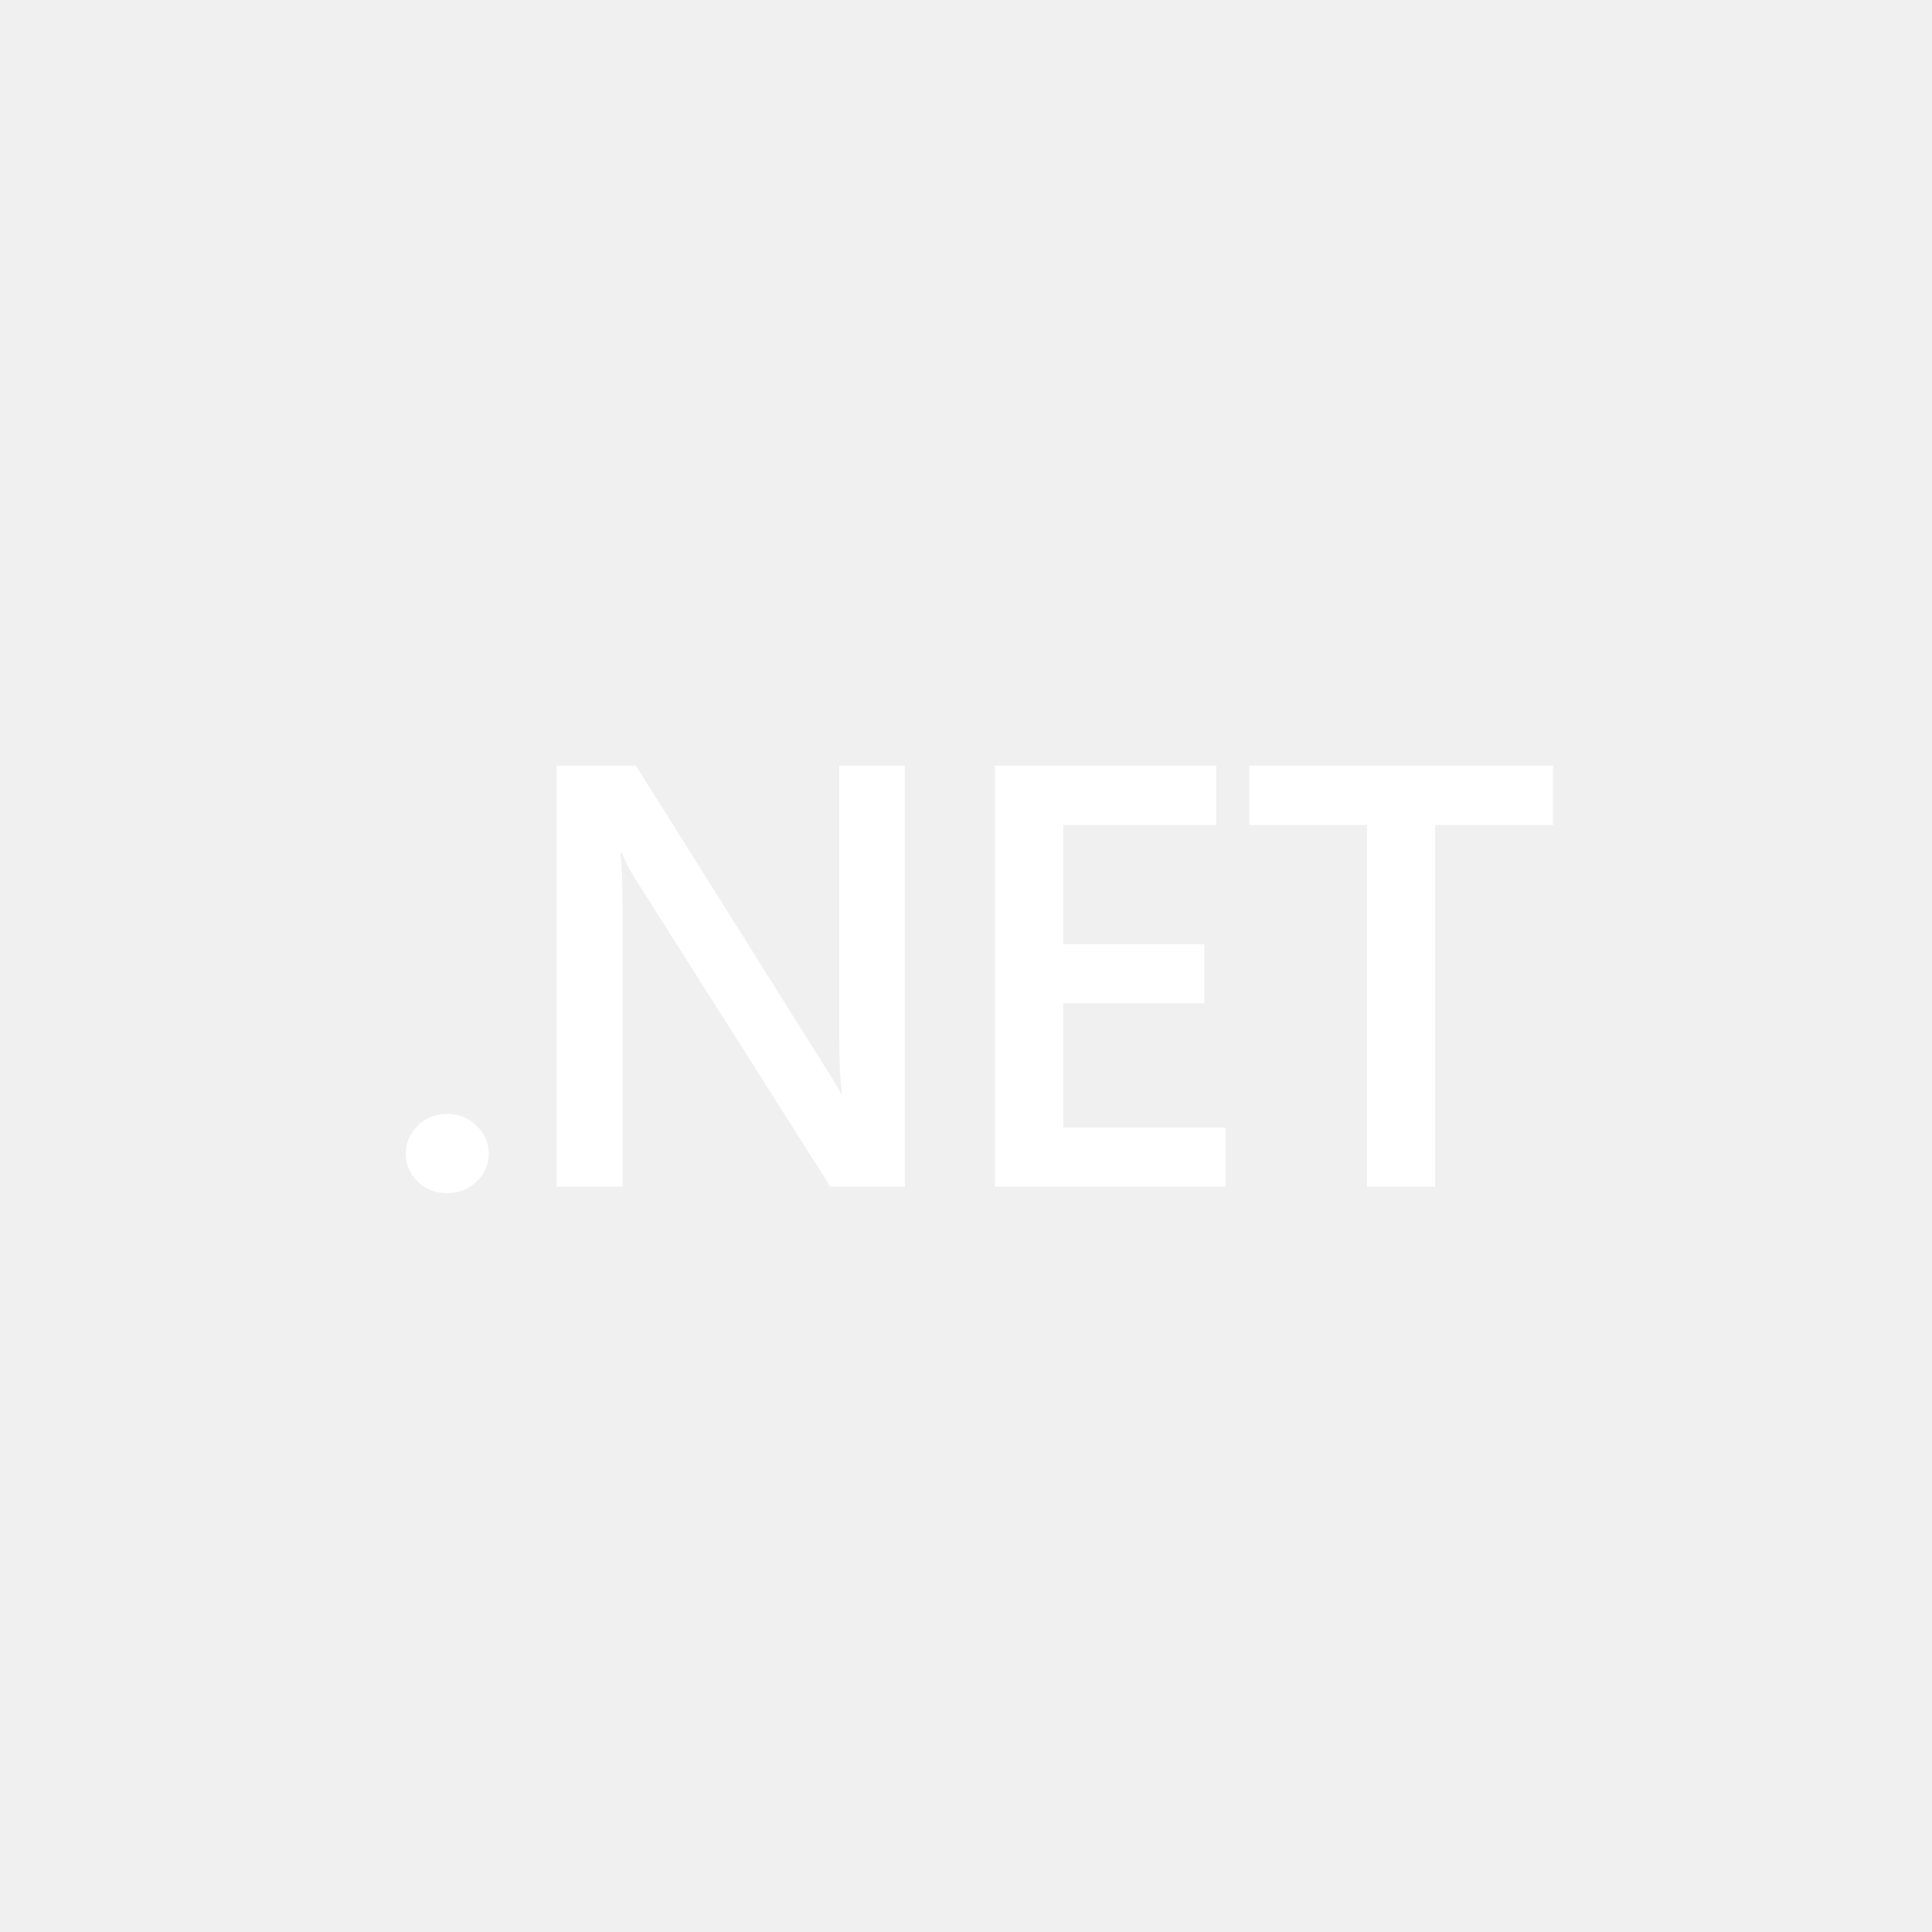
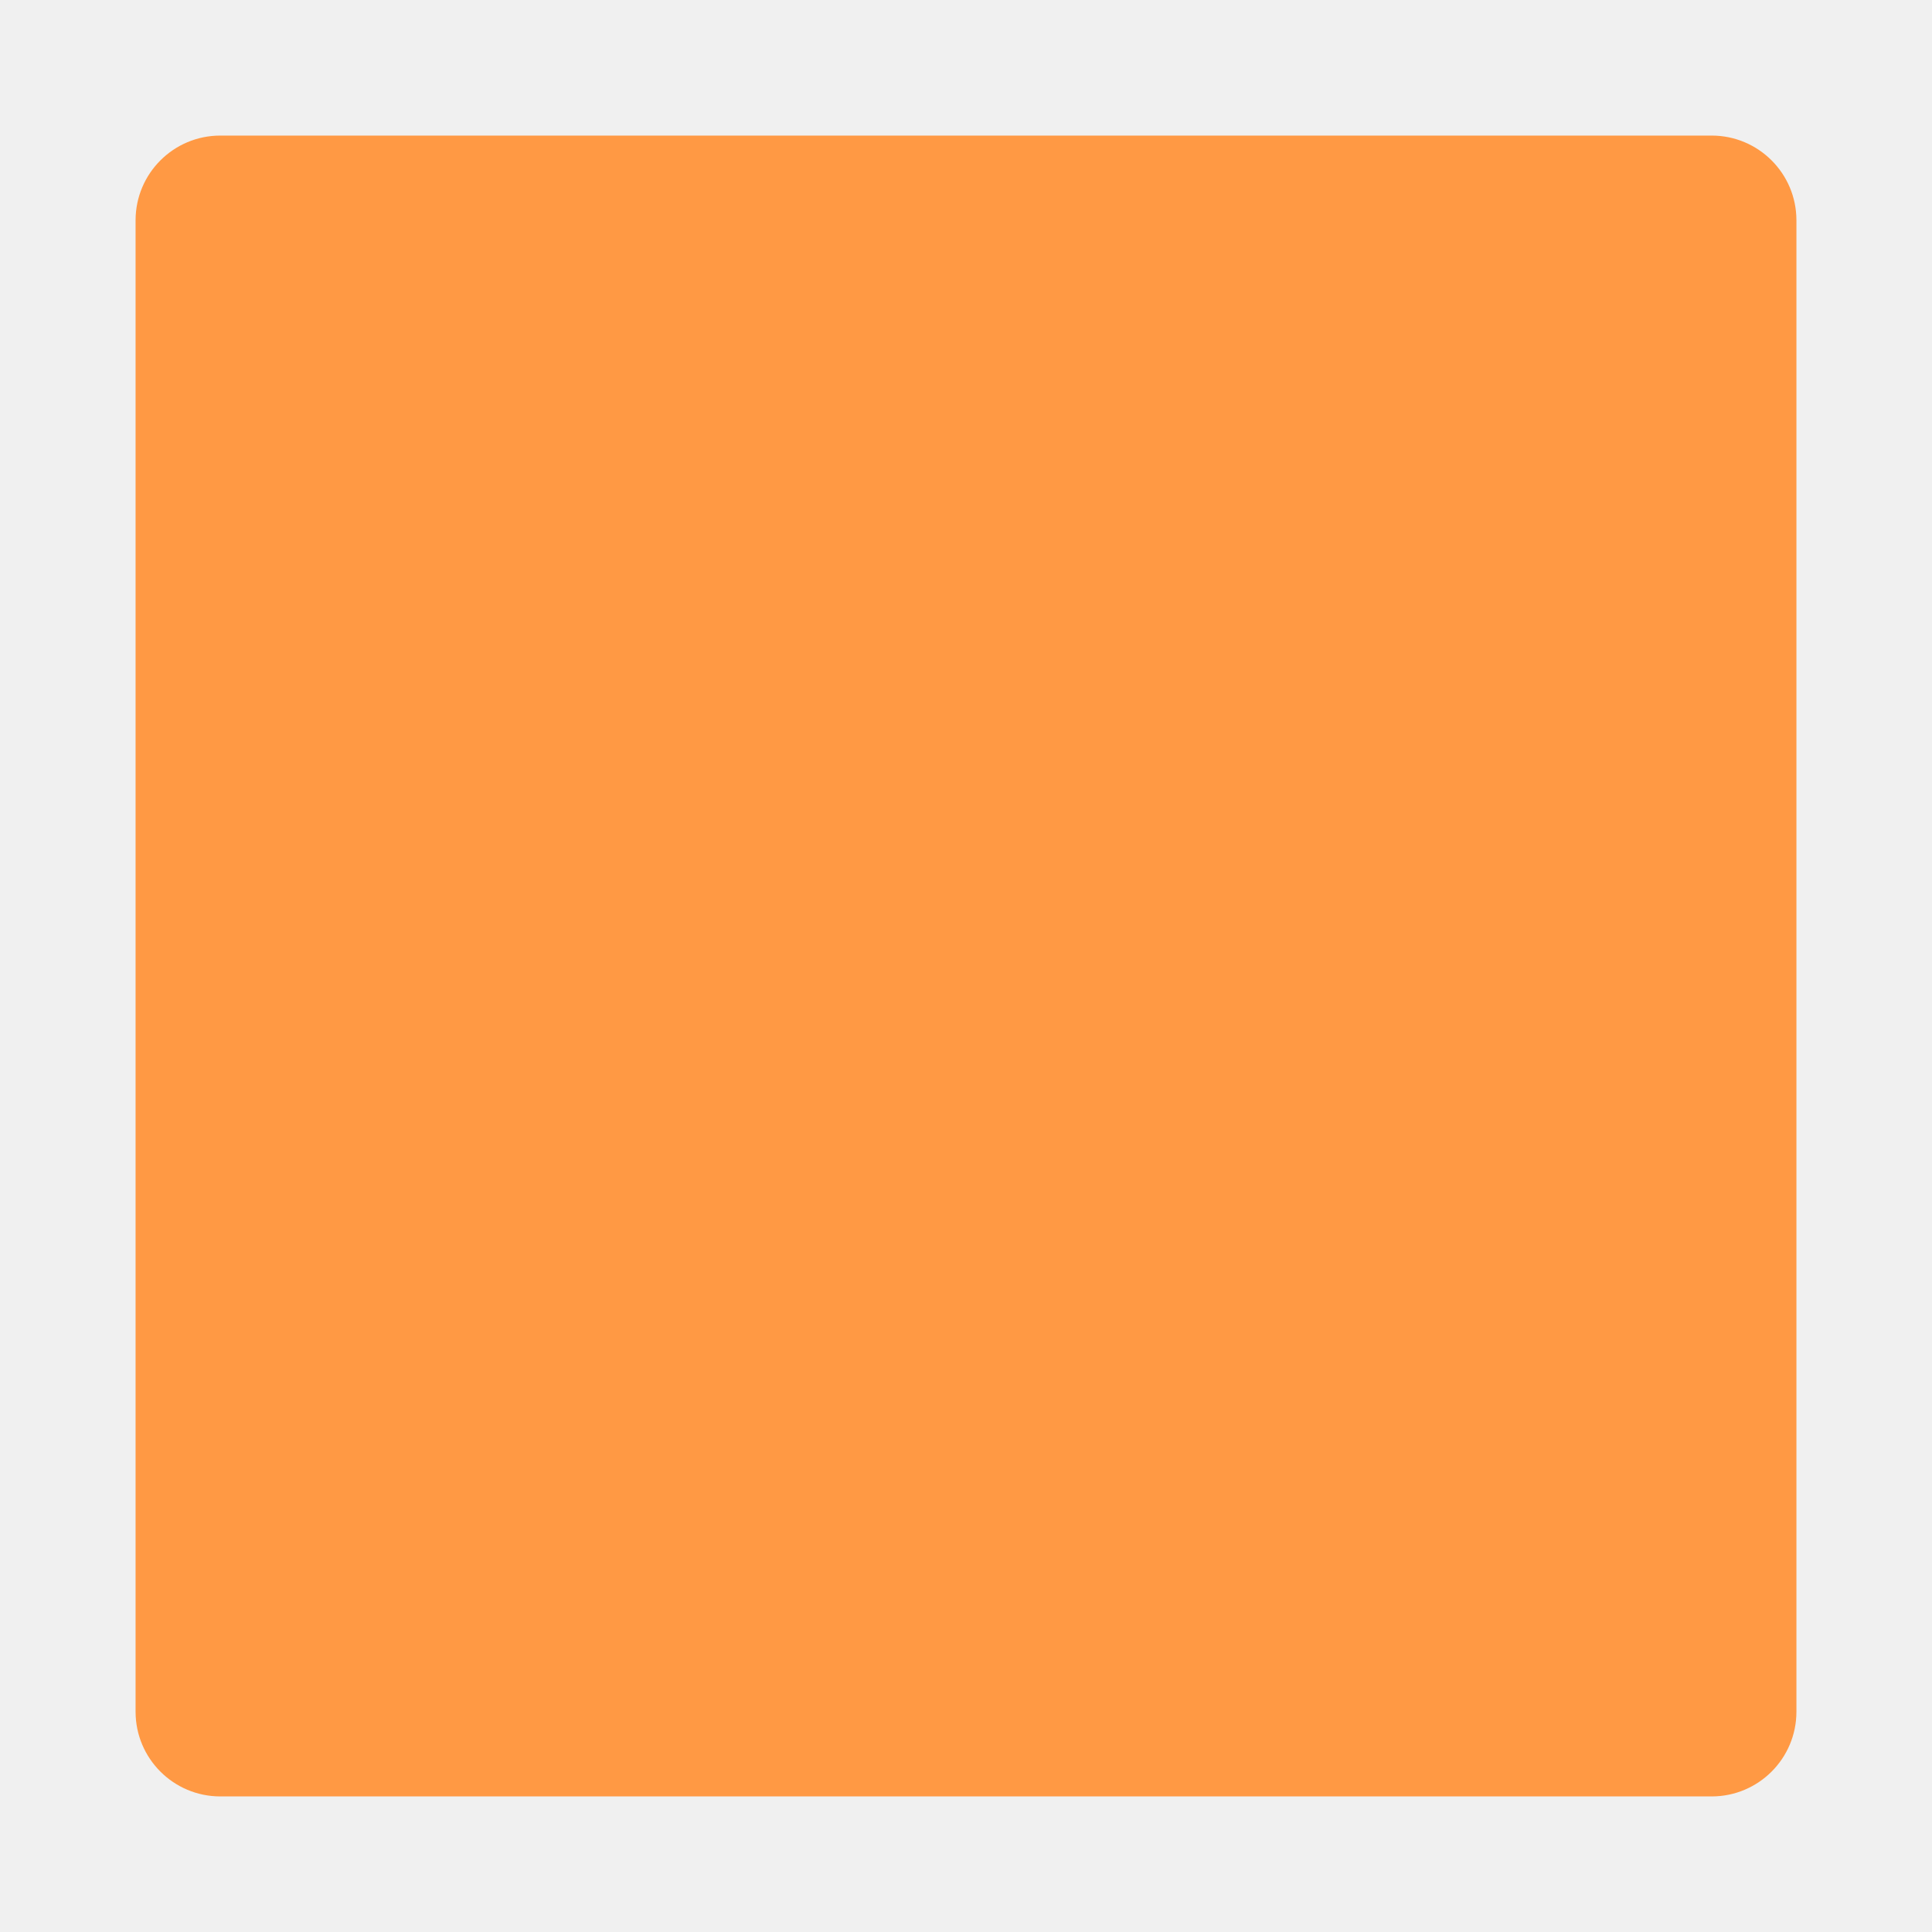
<svg xmlns="http://www.w3.org/2000/svg" width="456" height="456" viewBox="0 0 456 456" version="1.1" xml:space="preserve" style="fill-rule:evenodd;clip-rule:evenodd;stroke-linejoin:round;stroke-miterlimit:2;">
-   <path d="m 105.5,281.609 c -2.703,0 -5.001,-0.9 -6.893,-2.702 -1.892,-1.848 -2.838,-4.042 -2.838,-6.582 0,-2.587 0.946,-4.804 2.838,-6.652 1.892,-1.848 4.19,-2.772 6.893,-2.772 2.748,0 5.068,0.924 6.96,2.772 1.937,1.848 2.906,4.064 2.906,6.652 0,2.54 -0.968,4.734 -2.906,6.582 -1.892,1.802 -4.212,2.702 -6.96,2.702 z" style="fill:#ffffff;fill-rule:nonzero;stroke-width:0.838" />
-   <path d="M 213.561,280.084 H 195.99 L 149.7,207.054 c -1.171,-1.848 -2.14,-3.765 -2.906,-5.751 h -0.406 c 0.361,2.125 0.541,6.675 0.541,13.65 v 65.132 h -15.543 v -99.36 h 18.719 l 44.737,71.298 c 1.892,2.957 3.109,4.989 3.649,6.098 h 0.27 c -0.45,-2.632 -0.676,-7.09 -0.676,-13.373 v -64.023 h 15.476 z" style="fill:#ffffff;fill-rule:nonzero;stroke-width:0.838" />
-   <path d="m 289.251,280.084 h -54.401 v -99.36 h 52.238 v 13.997 h -36.154 v 28.131 h 33.316 v 13.927 h -33.316 v 29.378 h 38.316 z" style="fill:#ffffff;fill-rule:nonzero;stroke-width:0.838" />
-   <path d="M 366.565,194.721 H 338.722 v 85.363 h -16.084 v -85.363 h -27.775 v -13.997 h 71.701 z" style="fill:#ffffff;fill-rule:nonzero;stroke-width:0.838" />
+   <rect width="392" height="392" x="32" y="32" rx="20" ry="20" fill="#ff9944" />
</svg>
